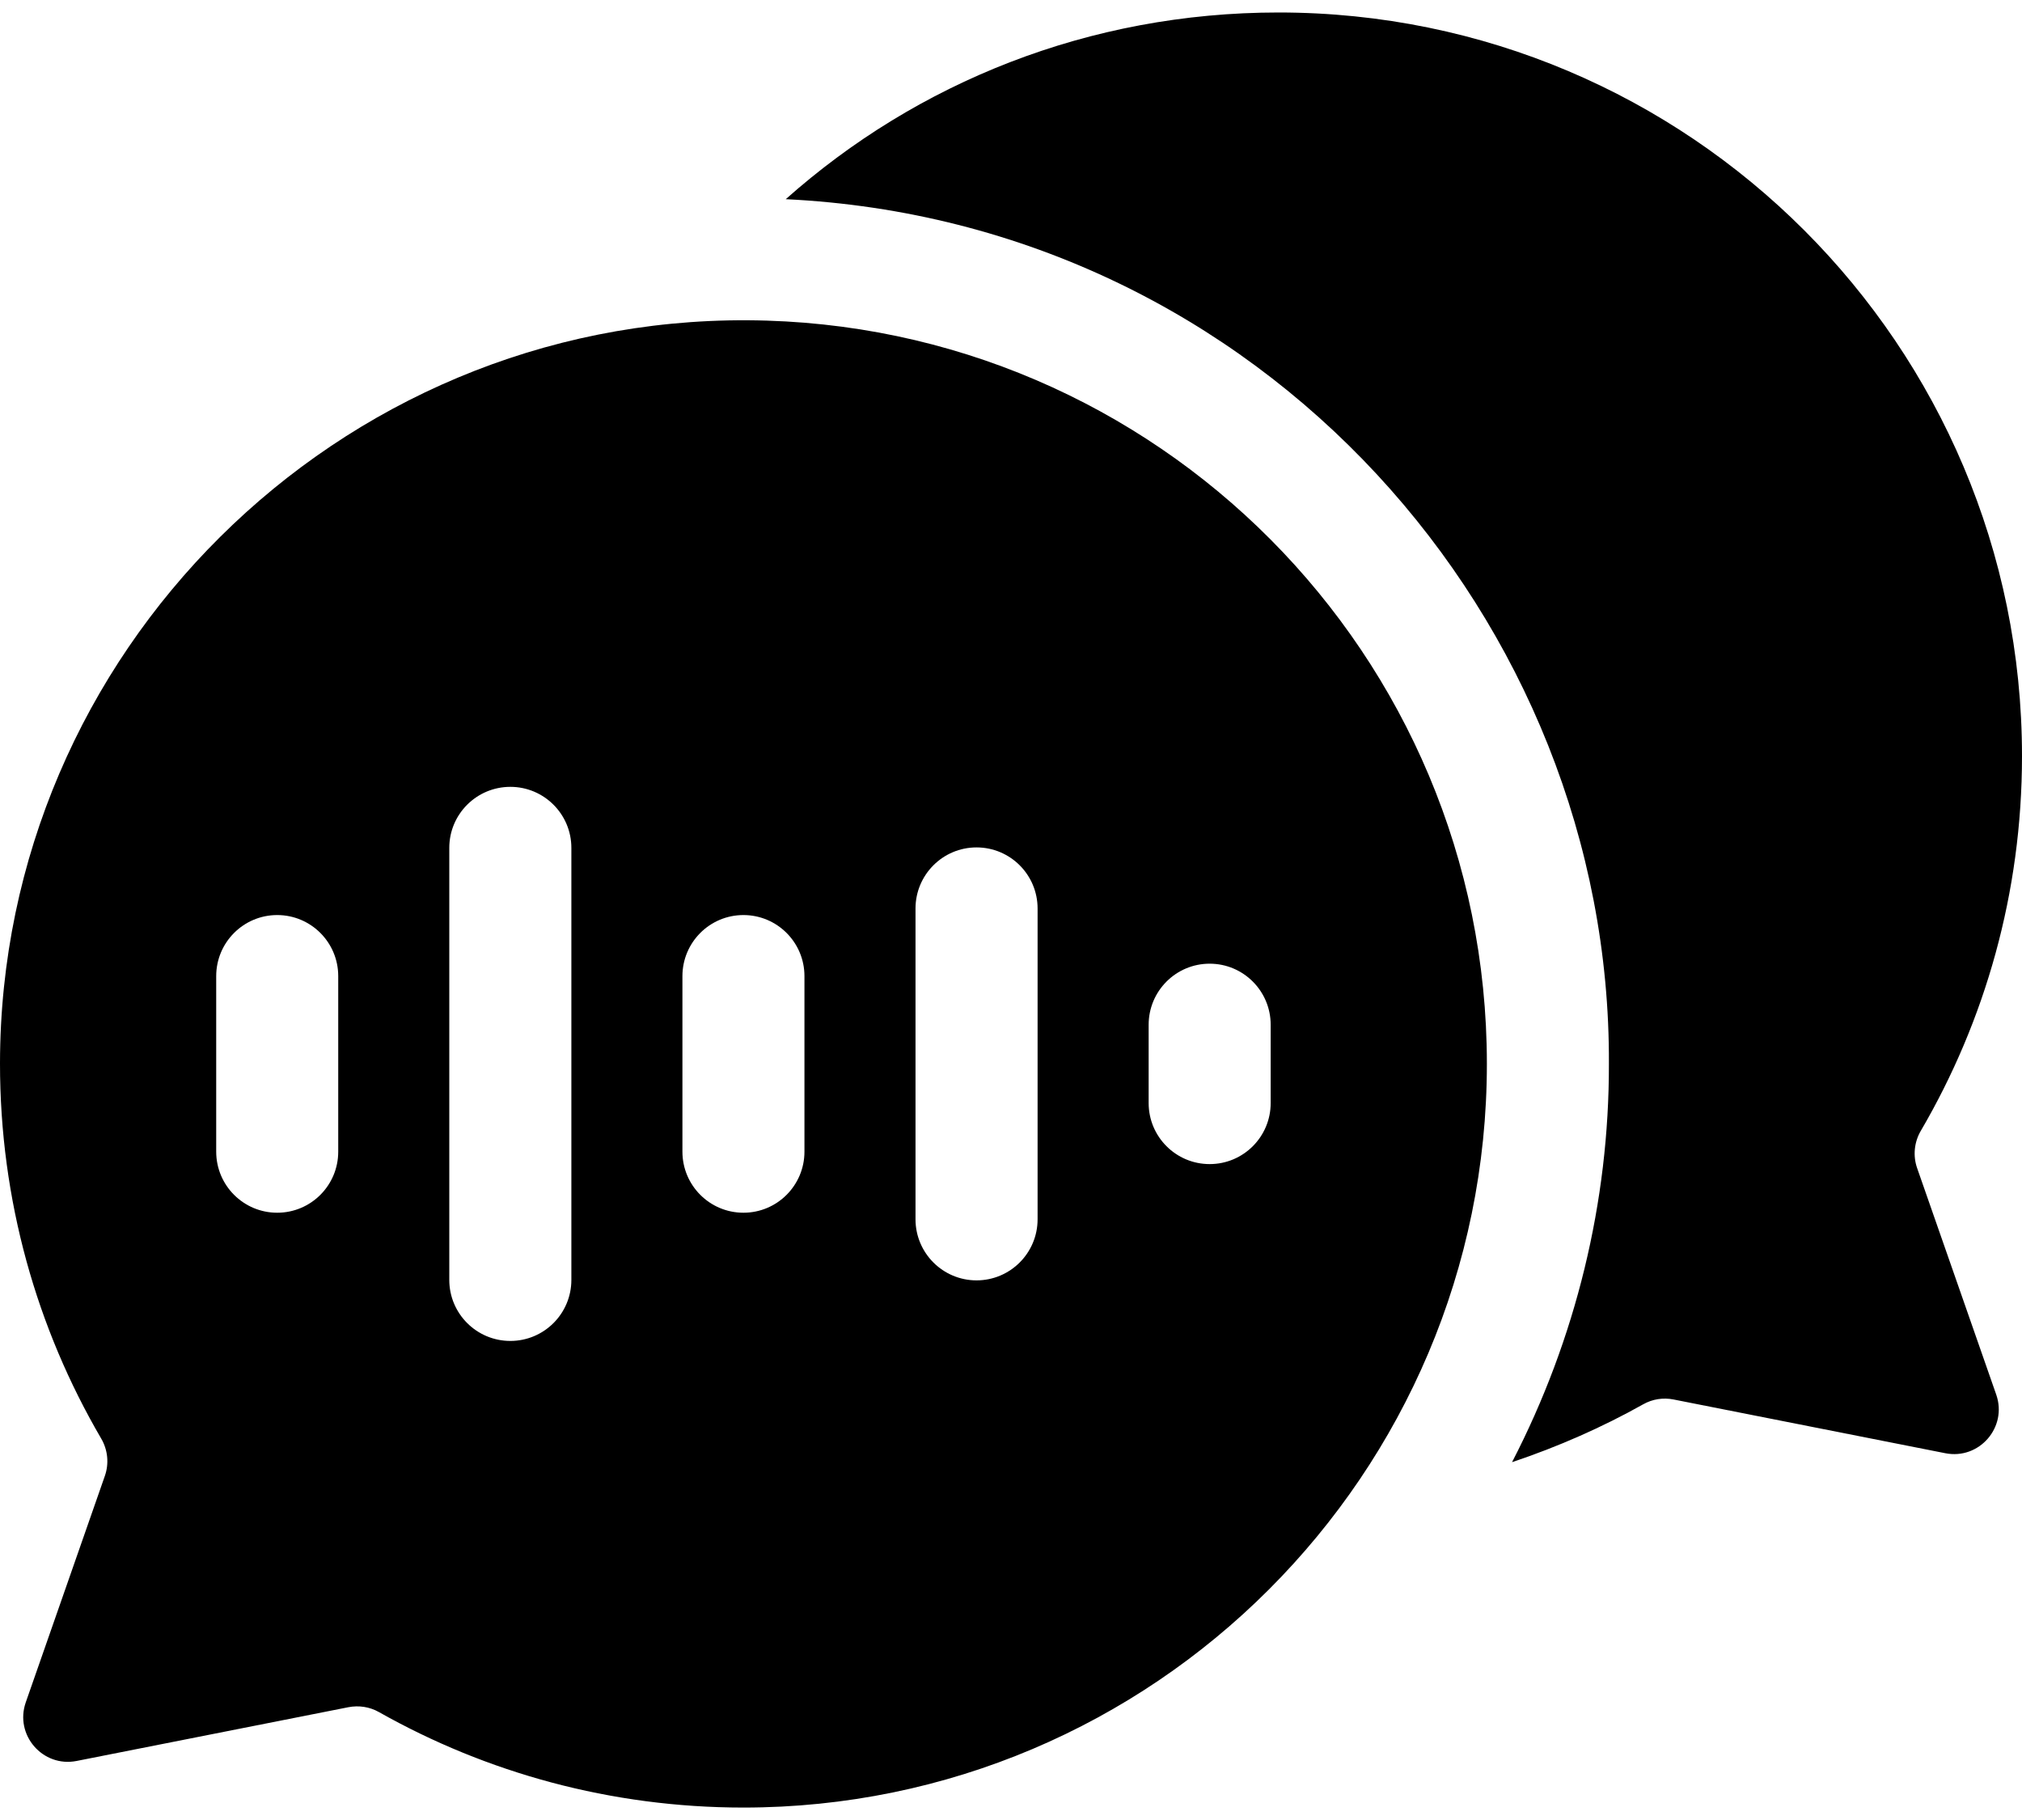
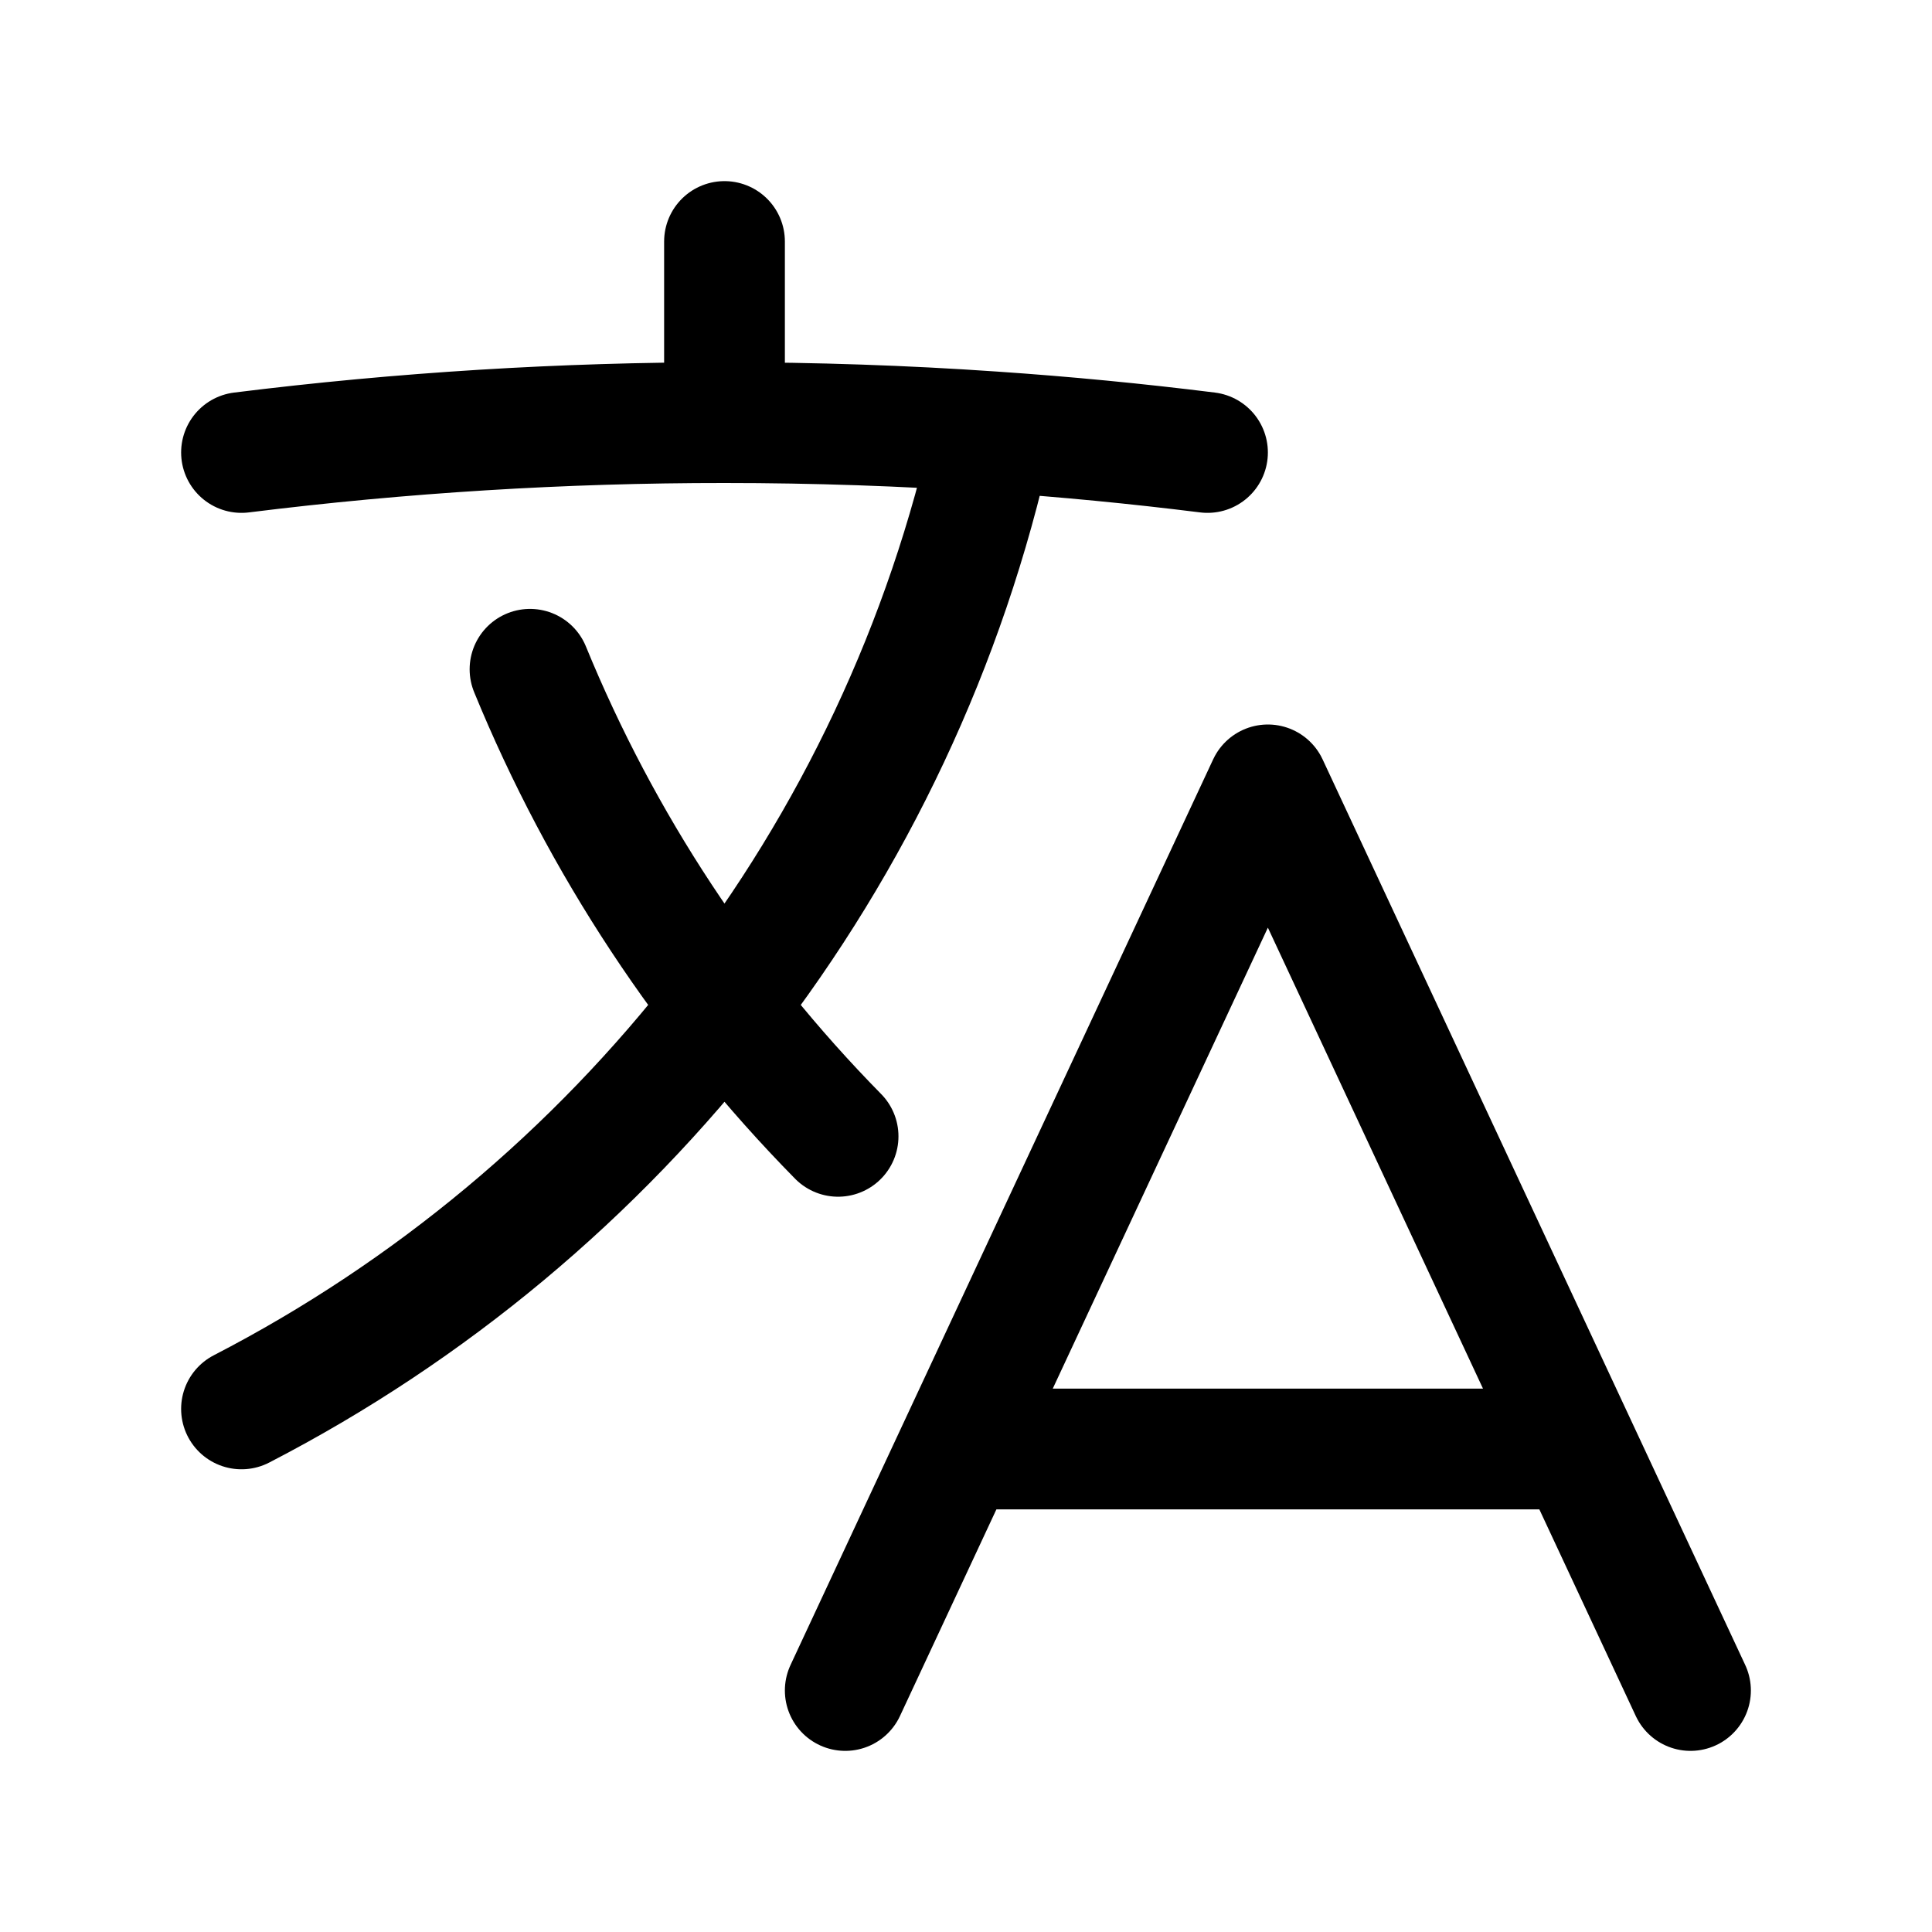
- <svg xmlns="http://www.w3.org/2000/svg" width="40" height="36" viewBox="0 0 40 36" fill="none">
-   <path d="M14.794 6.335C6.675 6.288 0.008 12.91 6.39752e-06 21.03C-0.002 23.739 0.728 26.276 2.003 28.457C2.133 28.68 2.16 28.95 2.074 29.195L0.51 33.672C0.284 34.318 0.846 34.965 1.517 34.832L6.892 33.769C7.098 33.729 7.311 33.761 7.494 33.864C9.624 35.066 12.083 35.753 14.704 35.754C22.815 35.755 29.414 29.157 29.414 21.044C29.414 12.949 22.876 6.381 14.794 6.335ZM6.691 22.78C6.691 23.447 6.151 23.988 5.484 23.988C4.817 23.988 4.277 23.447 4.277 22.78V19.308C4.277 18.641 4.817 18.1 5.484 18.1C6.151 18.1 6.691 18.641 6.691 19.308V22.78ZM11.303 25.317C11.303 25.984 10.762 26.524 10.096 26.524C9.429 26.524 8.888 25.984 8.888 25.317V16.771C8.888 16.104 9.429 15.564 10.096 15.564C10.762 15.564 11.303 16.104 11.303 16.771V25.317ZM15.914 22.78C15.914 23.447 15.374 23.988 14.707 23.988C14.04 23.988 13.5 23.447 13.5 22.78V19.308C13.5 18.641 14.04 18.1 14.707 18.1C15.374 18.1 15.914 18.641 15.914 19.308V22.78ZM20.526 24.118C20.526 24.785 19.985 25.326 19.318 25.326C18.652 25.326 18.111 24.785 18.111 24.118V17.97C18.111 17.303 18.652 16.762 19.318 16.762C19.985 16.762 20.526 17.303 20.526 17.97V24.118ZM25.137 21.819C25.137 22.485 24.597 23.026 23.93 23.026C23.263 23.026 22.723 22.485 22.723 21.819V20.27C22.723 19.603 23.263 19.062 23.93 19.062C24.597 19.062 25.137 19.603 25.137 20.27V21.819Z" fill="black" />
-   <path d="M37.926 23.107C37.84 22.863 37.867 22.593 37.997 22.37C39.27 20.193 40 17.66 40 14.957C40 6.833 33.416 0.247 25.293 0.247C21.541 0.247 18.135 1.635 15.544 3.94C24.969 4.394 31.868 12.292 31.828 21.044C31.833 23.773 31.177 26.475 29.912 28.922C30.823 28.617 31.702 28.229 32.507 27.777C32.689 27.674 32.902 27.641 33.107 27.682L38.483 28.745C39.154 28.878 39.716 28.231 39.49 27.585L37.926 23.107Z" fill="black" />
+ <svg xmlns="http://www.w3.org/2000/svg" width="24" height="24" viewBox="0 0 24 24" fill="none">
+   <path d="M10.5 21L15.75 9.75L21 21M12 18H19.5M3 5.621C4.99 5.373 6.994 5.249 9 5.25M9 5.25C10.12 5.25 11.233 5.288 12.334 5.364M9 5.25V3M12.334 5.364C11.176 10.658 7.69 15.08 3 17.502M12.334 5.364C13.23 5.425 14.119 5.511 15 5.621M10.411 14.116C8.771 12.449 7.471 10.478 6.584 8.314" stroke="black" stroke-width="1.5" stroke-linecap="round" stroke-linejoin="round" />
</svg>
